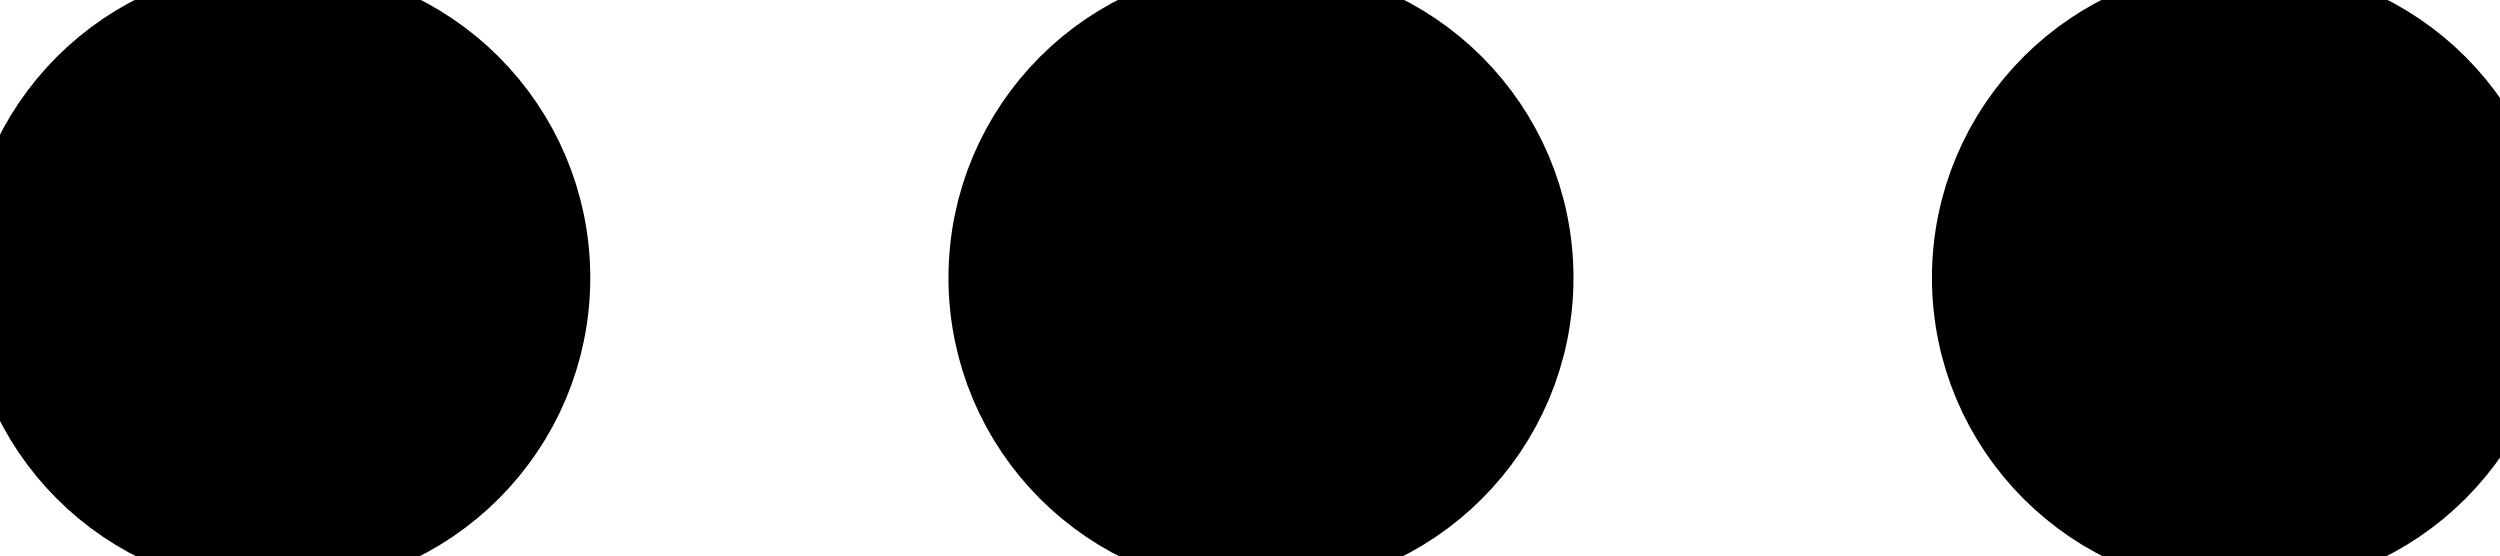
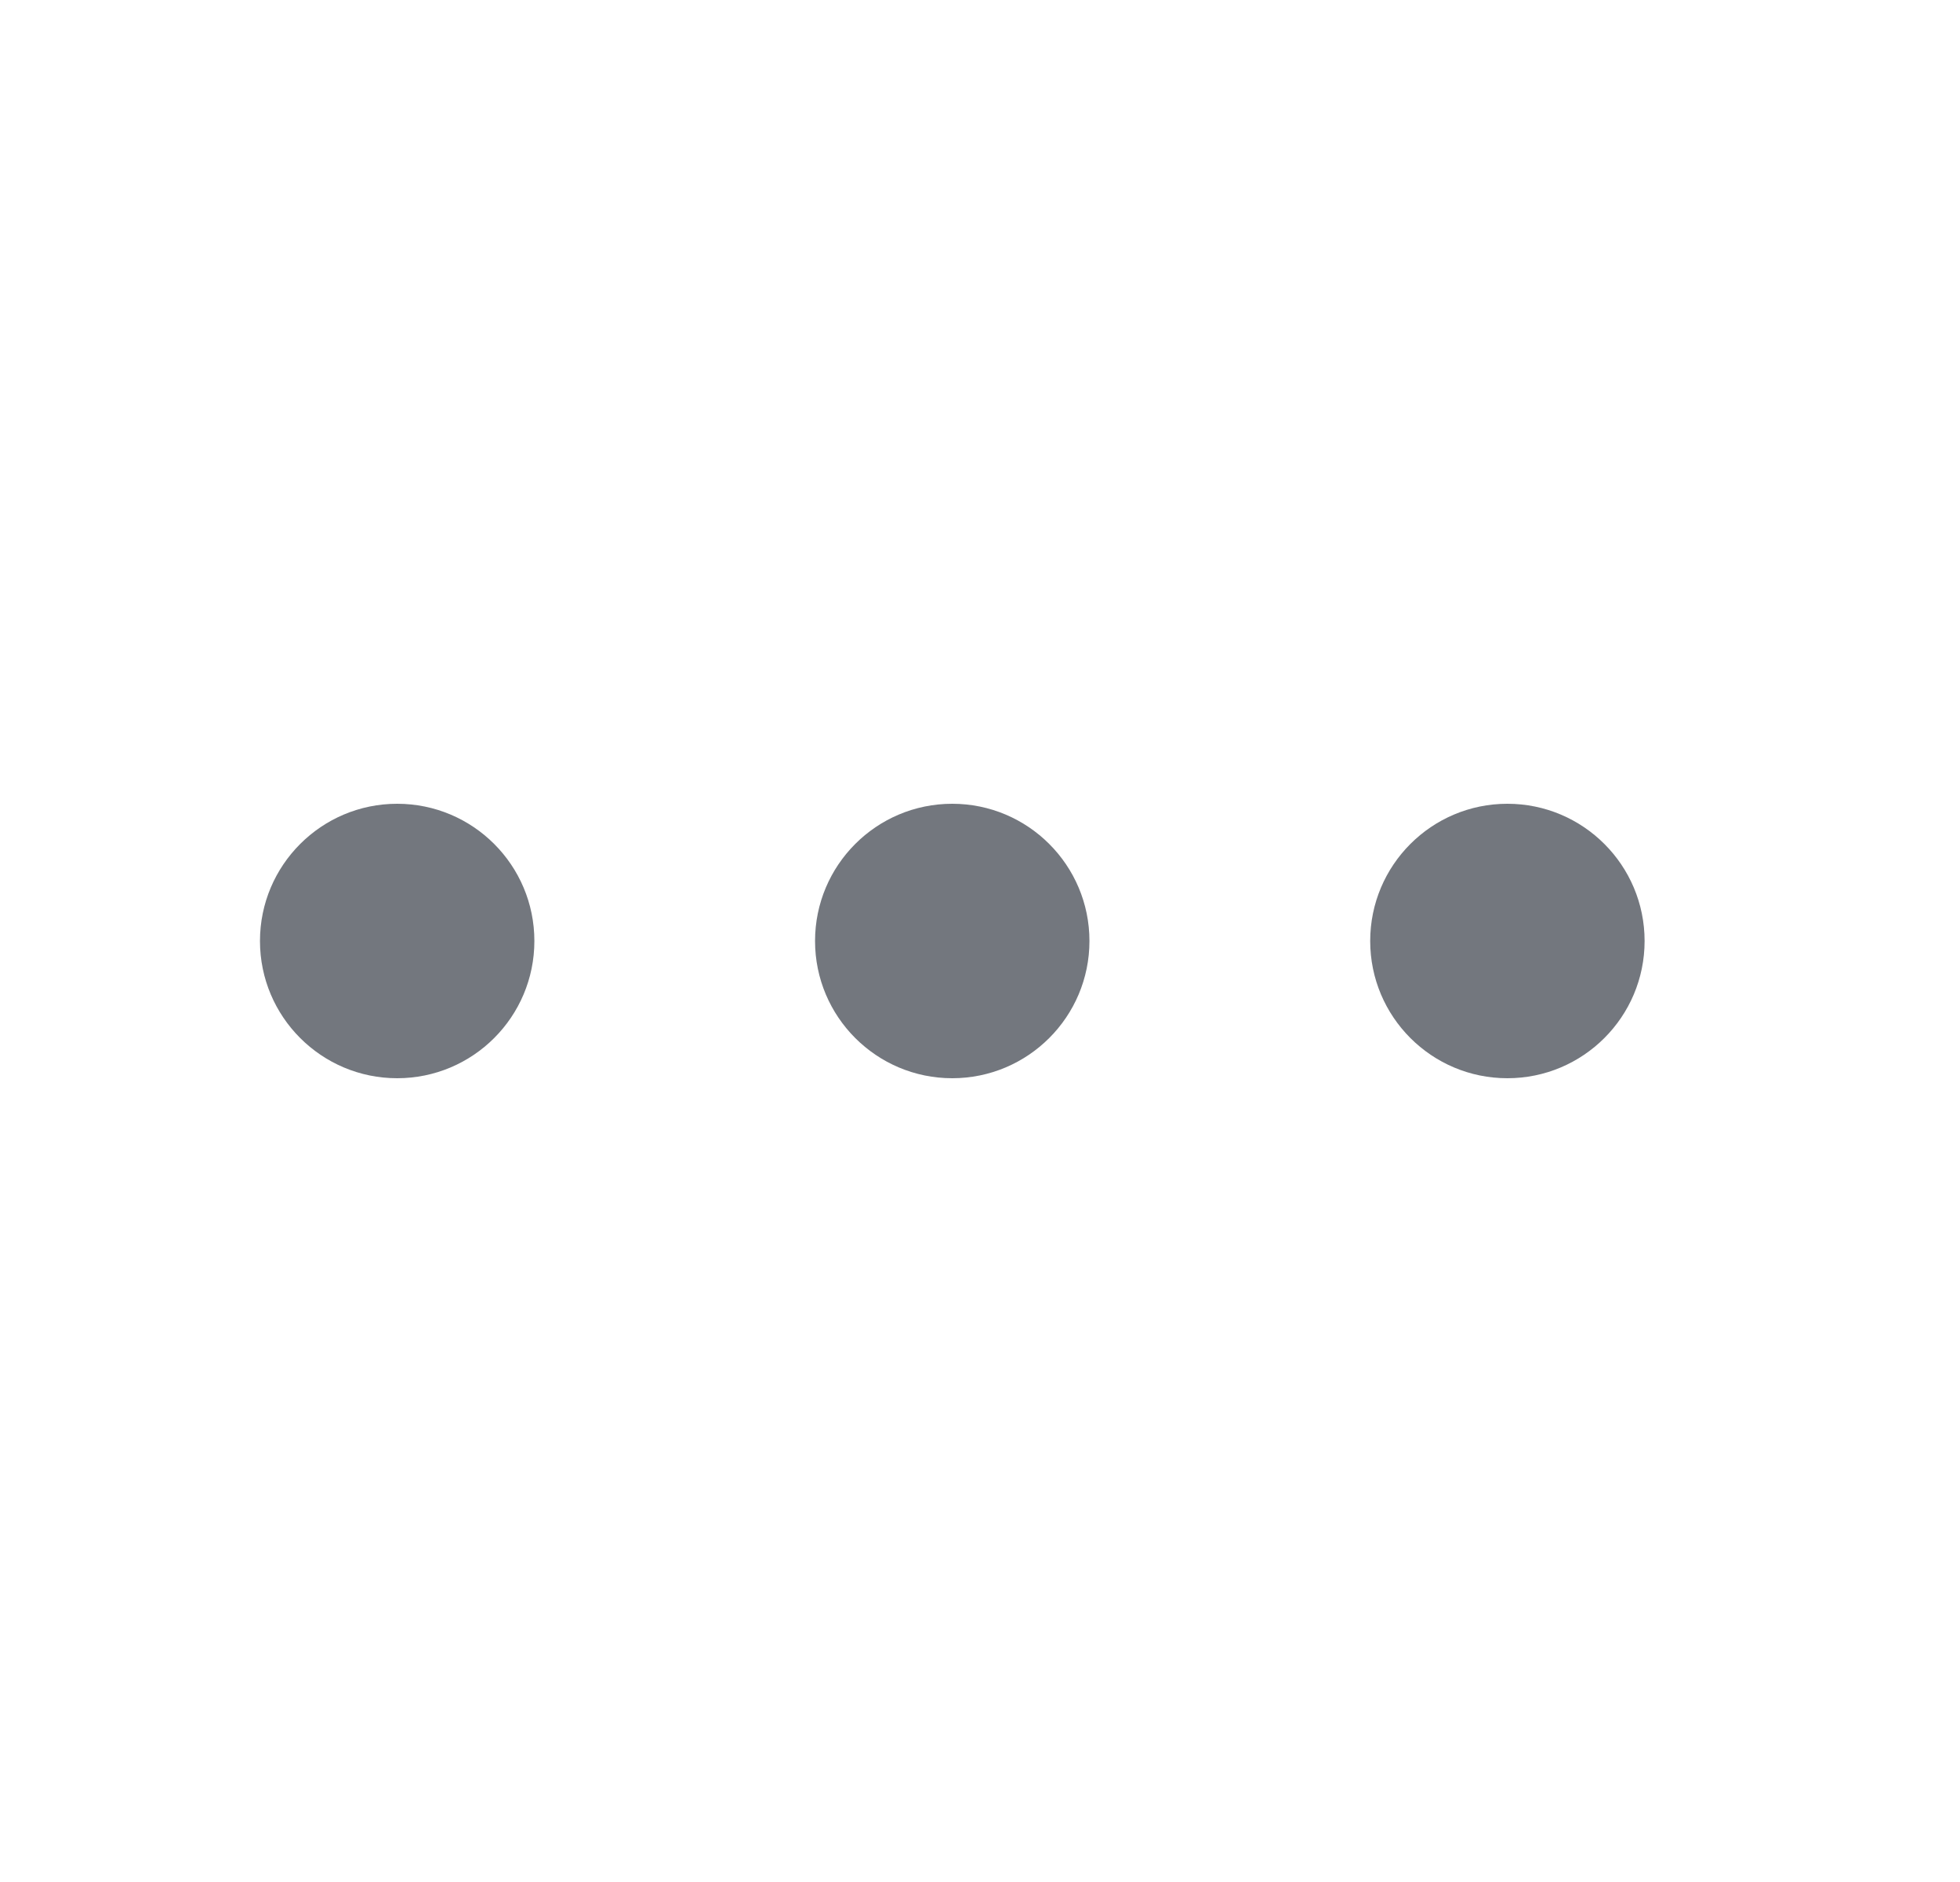
- <svg xmlns="http://www.w3.org/2000/svg" viewBox="0 0 18 4" stroke="currentColor" fill="currentColor">
-   <path d="M2 3.75C2.966 3.75 3.75 2.966 3.75 2C3.75 1.034 2.966 0.25 2 0.25C1.034 0.25 0.25 1.034 0.25 2C0.25 2.966 1.034 3.75 2 3.75Z" />
-   <path d="M9.079 3.75C10.046 3.75 10.829 2.966 10.829 2C10.829 1.034 10.046 0.25 9.079 0.25C8.112 0.25 7.329 1.034 7.329 2C7.329 2.966 8.112 3.75 9.079 3.75Z" />
-   <path d="M16.16 3.75C17.127 3.75 17.91 2.966 17.91 2C17.91 1.034 17.127 0.25 16.16 0.25C15.194 0.25 14.41 1.034 14.41 2C14.41 2.966 15.194 3.75 16.16 3.75Z" />
+ <svg xmlns="http://www.w3.org/2000/svg" width="25" height="24" viewBox="0 0 25 24" fill="none">
+   <g id="ic_overflow_24px">
+     <g id="Group 427321911">
+       <g id="Group">
+         <path id="Vector" d="M5.066 13.75C6.033 13.75 6.816 12.966 6.816 12C6.816 11.034 6.033 10.25 5.066 10.25C4.1 10.25 3.316 11.034 3.316 12C3.316 12.966 4.1 13.75 5.066 13.75Z" fill="#73777E" />
+         <path id="Vector_2" d="M12.146 13.75C13.112 13.75 13.896 12.966 13.896 12C13.896 11.034 13.112 10.25 12.146 10.25C11.179 10.25 10.396 11.034 10.396 12C10.396 12.966 11.179 13.75 12.146 13.75Z" fill="#73777E" />
+         <path id="Vector_3" d="M19.227 13.75C20.193 13.75 20.977 12.966 20.977 12C20.977 11.034 20.193 10.25 19.227 10.25C18.26 10.25 17.477 11.034 17.477 12C17.477 12.966 18.26 13.75 19.227 13.75Z" fill="#73777E" />
+       </g>
+     </g>
+   </g>
</svg>
